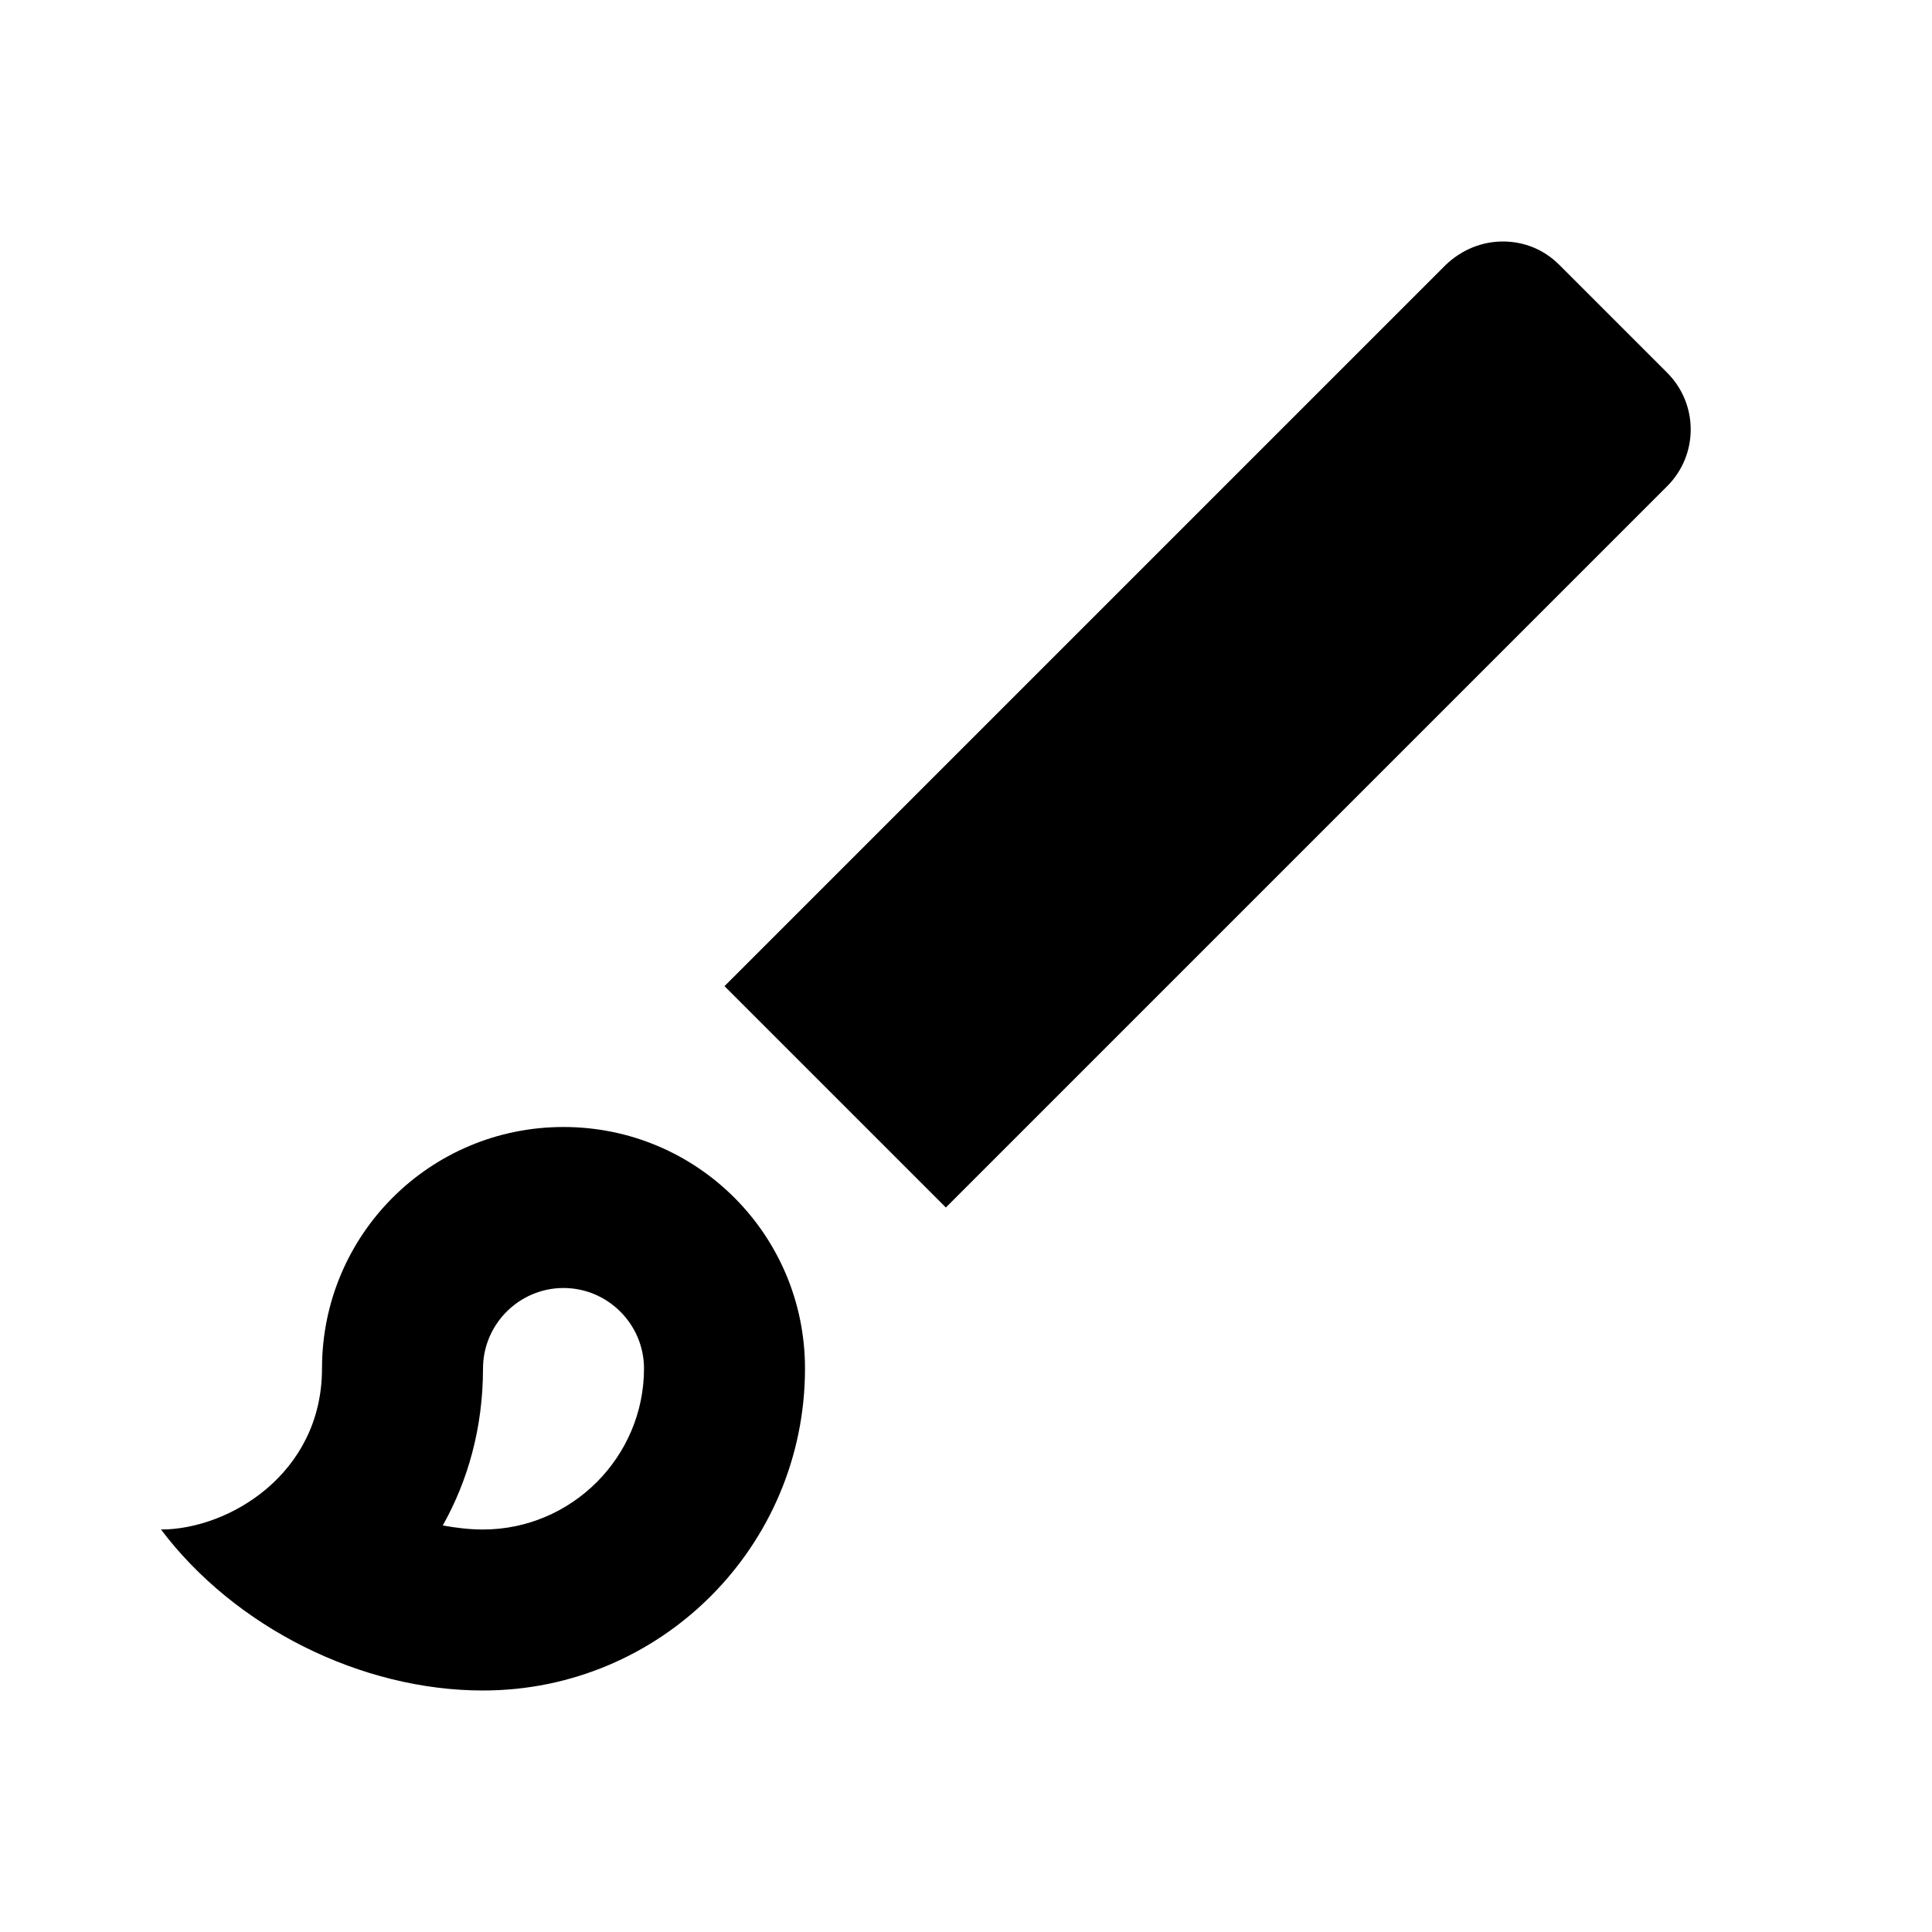
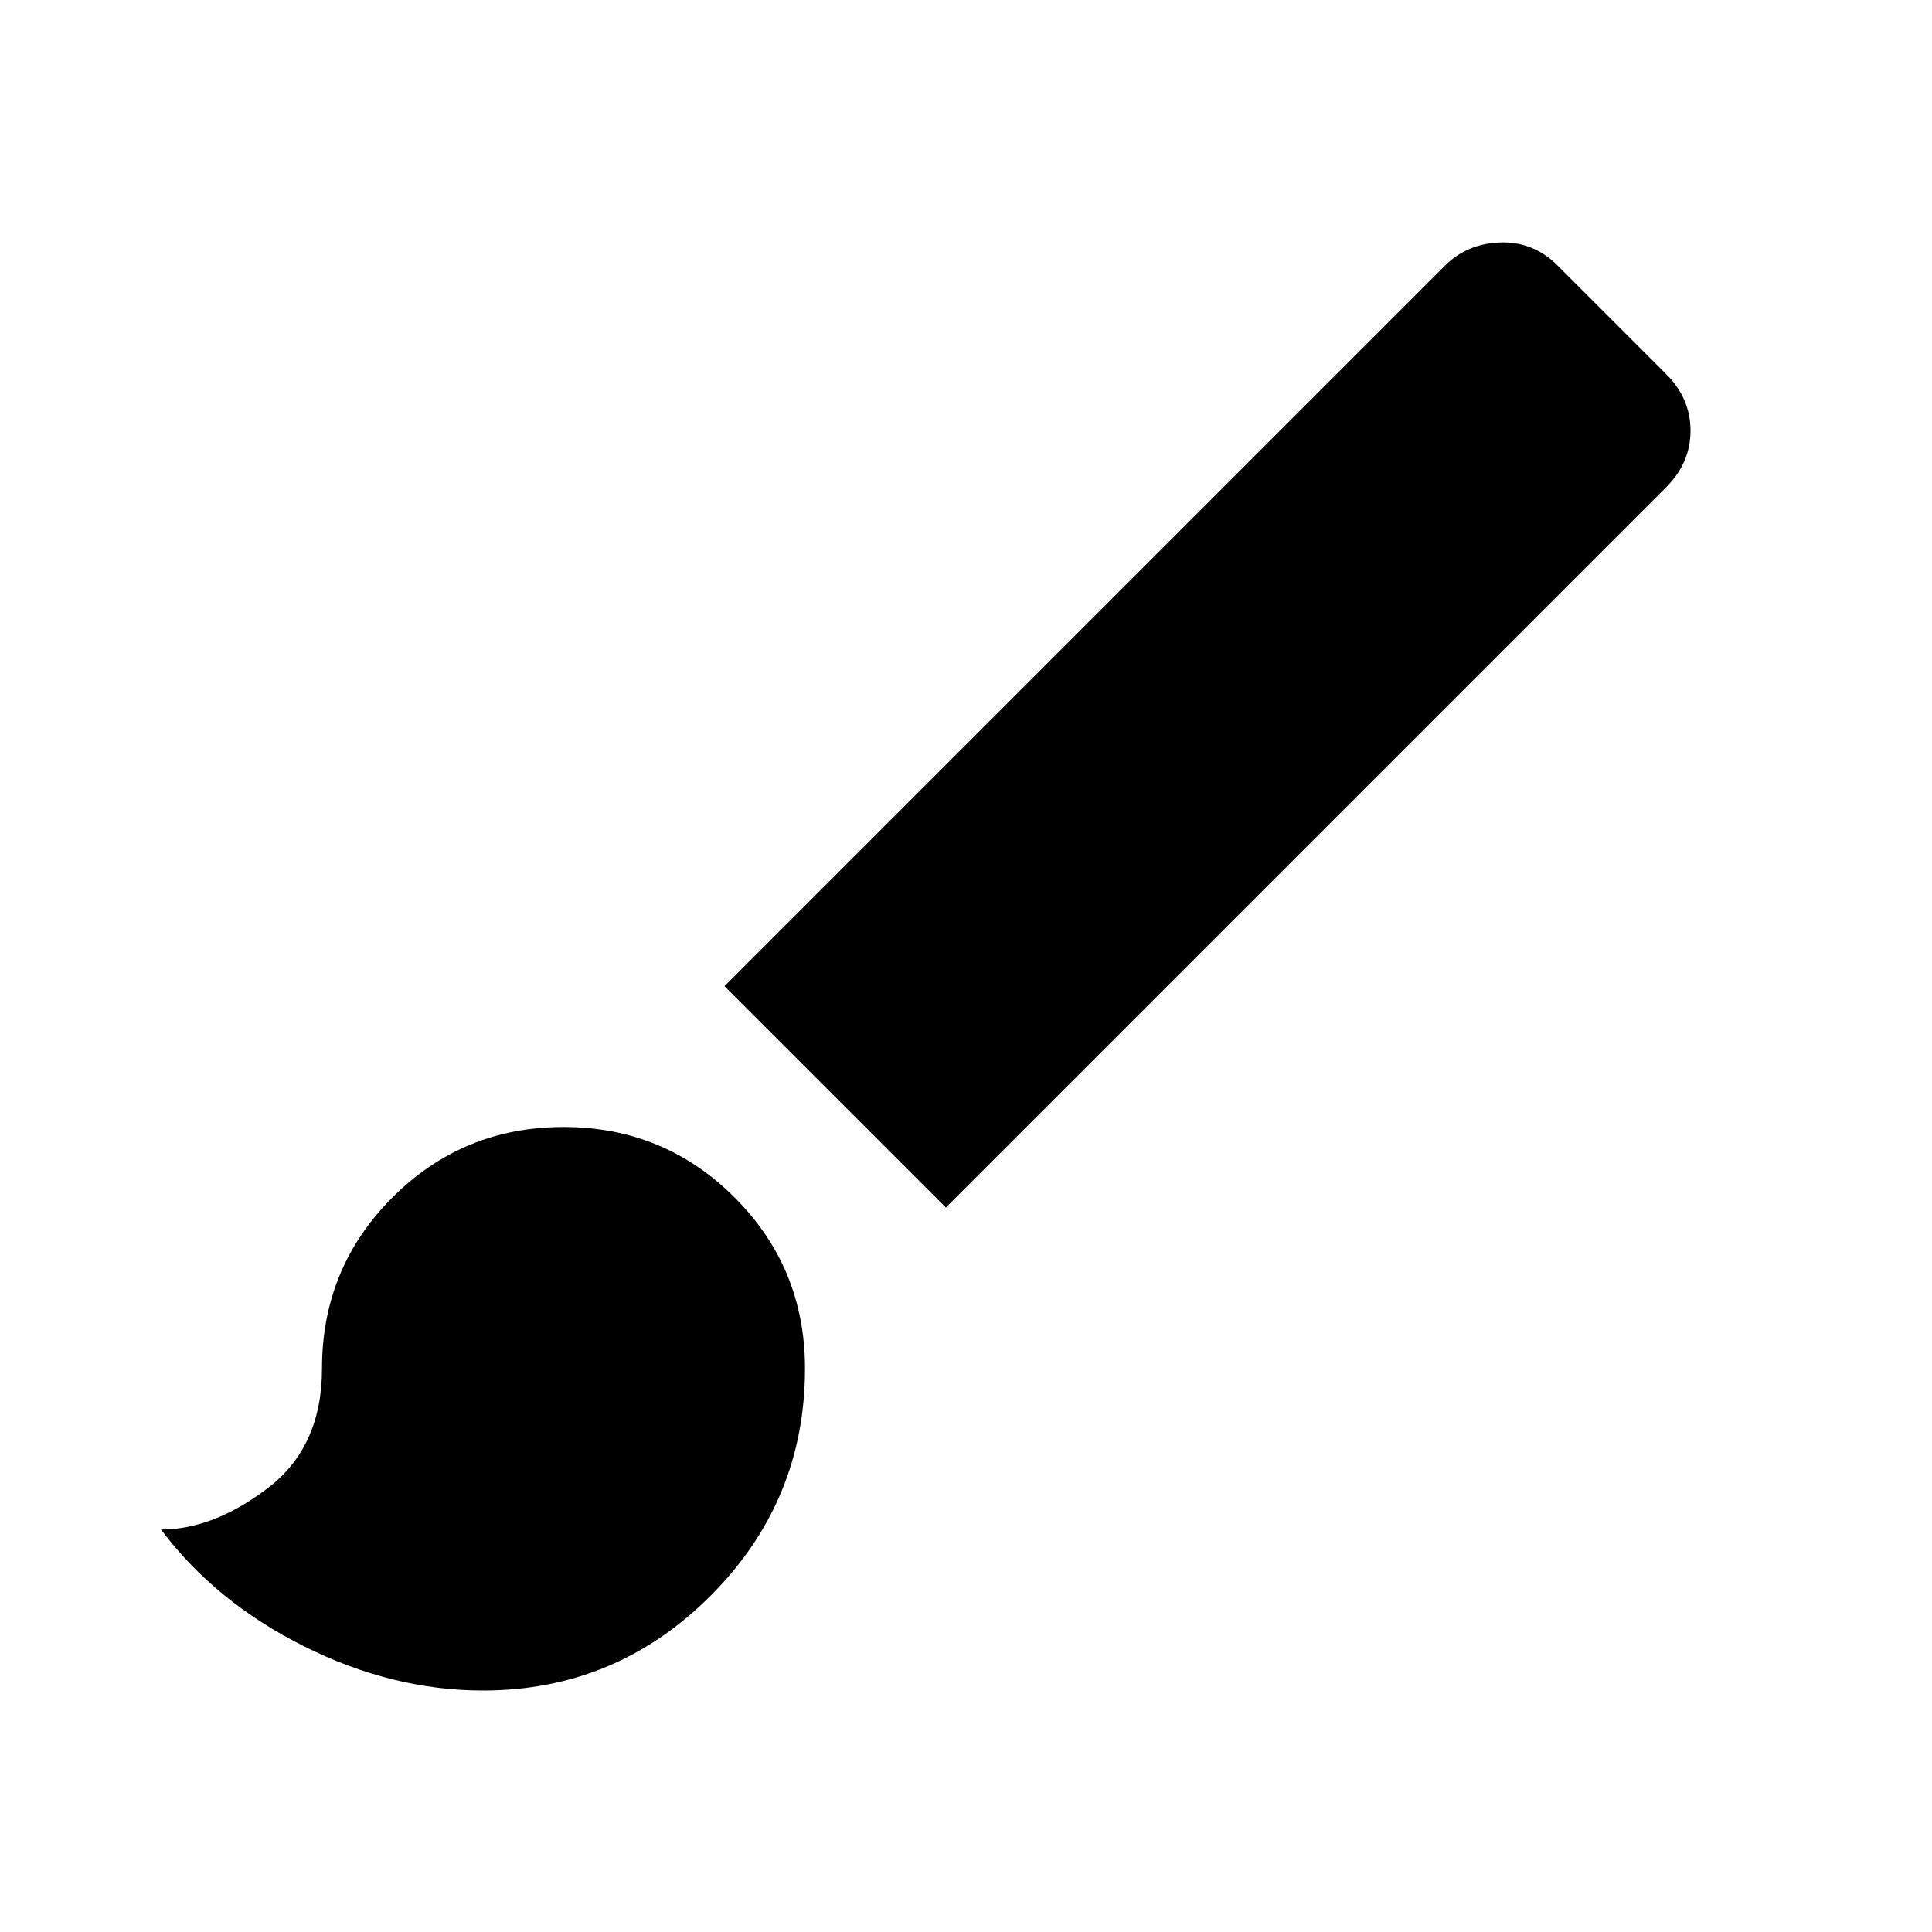
- <svg focusable="false" aria-hidden="true" viewBox="0 0 24 24" data-testid="BrushOutlinedIcon" tabindex="-1" title="BrushOutlined">
-   <path d="M7 16c.55 0 1 .45 1 1 0 1.1-.9 2-2 2-.17 0-.33-.02-.5-.05.31-.55.5-1.21.5-1.95 0-.55.45-1 1-1M18.67 3c-.26 0-.51.1-.71.29L9 12.25 11.75 15l8.96-8.96c.39-.39.39-1.02 0-1.41l-1.34-1.34c-.2-.2-.45-.29-.7-.29M7 14c-1.66 0-3 1.34-3 3 0 1.31-1.16 2-2 2 .92 1.22 2.49 2 4 2 2.21 0 4-1.79 4-4 0-1.66-1.34-3-3-3" />
+ <svg xmlns="http://www.w3.org/2000/svg" width="1em" height="1em" viewBox="0 0 24 24">
+   <path fill="currentColor" d="M6 21q-1.125 0-2.225-.55T2 19q.65 0 1.325-.513T4 17q0-1.25.875-2.125T7 14t2.125.875T10 17q0 1.65-1.175 2.825T6 21m5.75-6L9 12.25l8.95-8.95q.275-.275.688-.288t.712.288l1.35 1.35q.3.3.3.7t-.3.7z" />
</svg>
